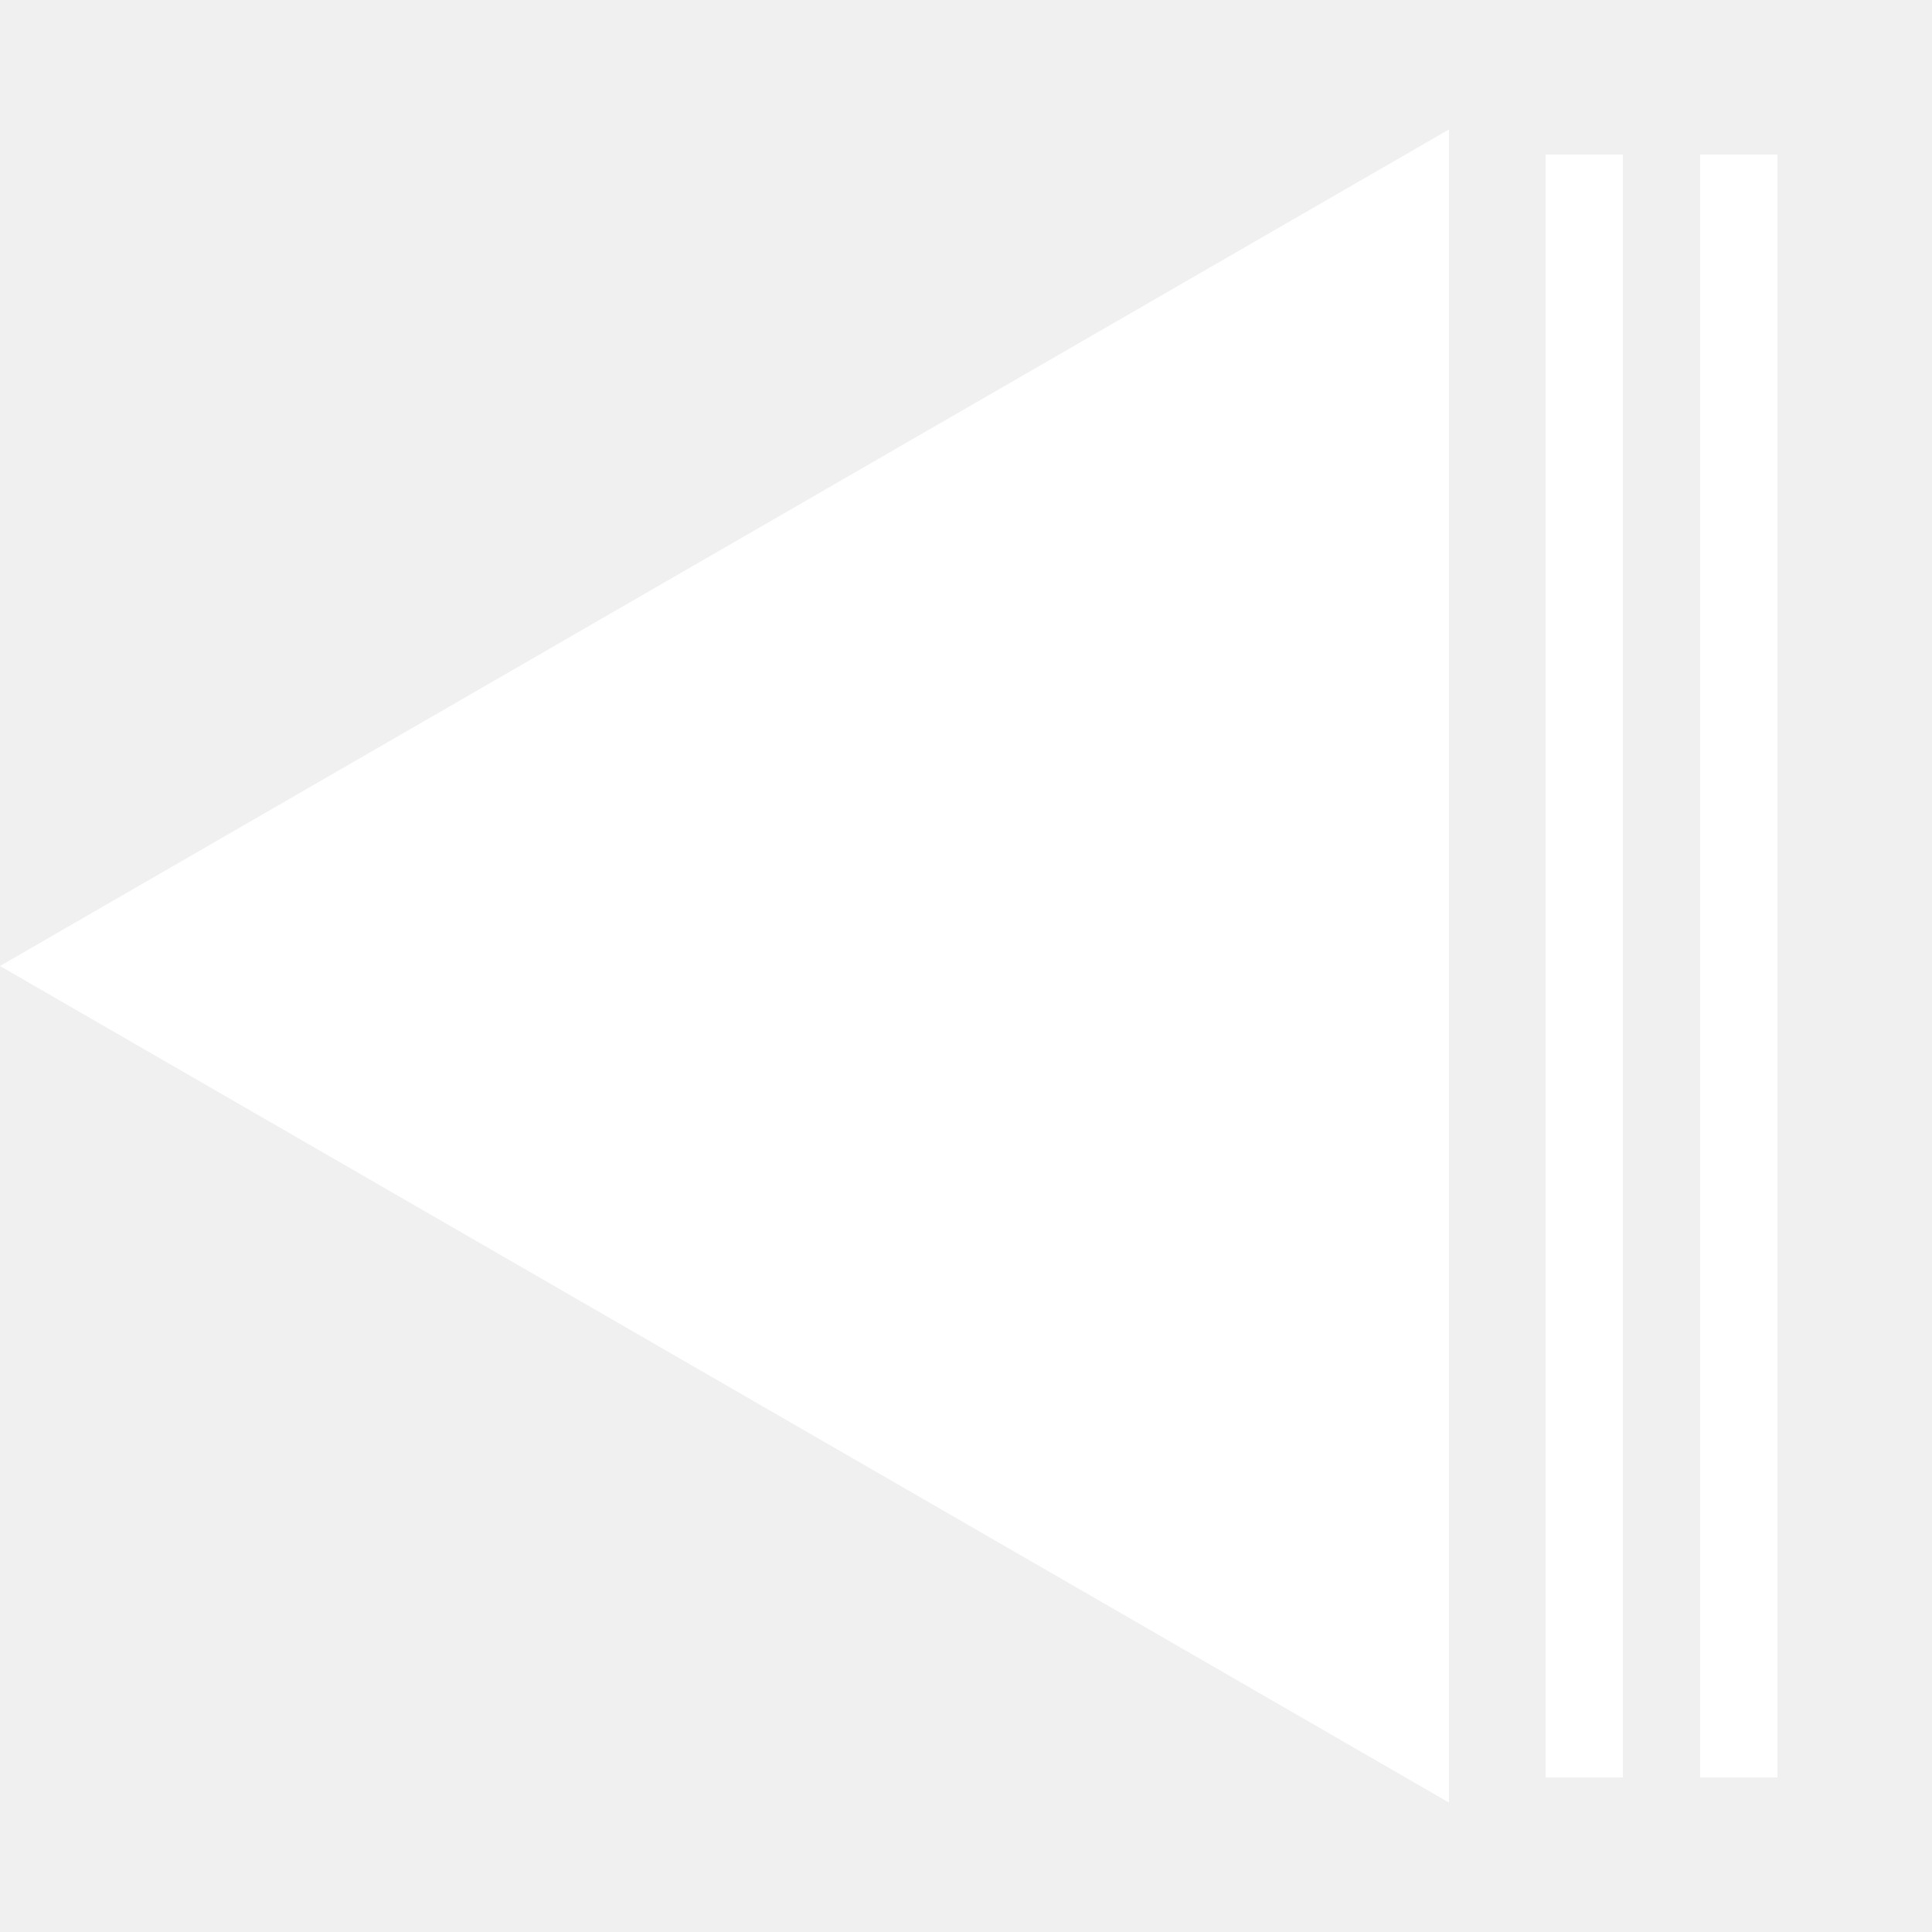
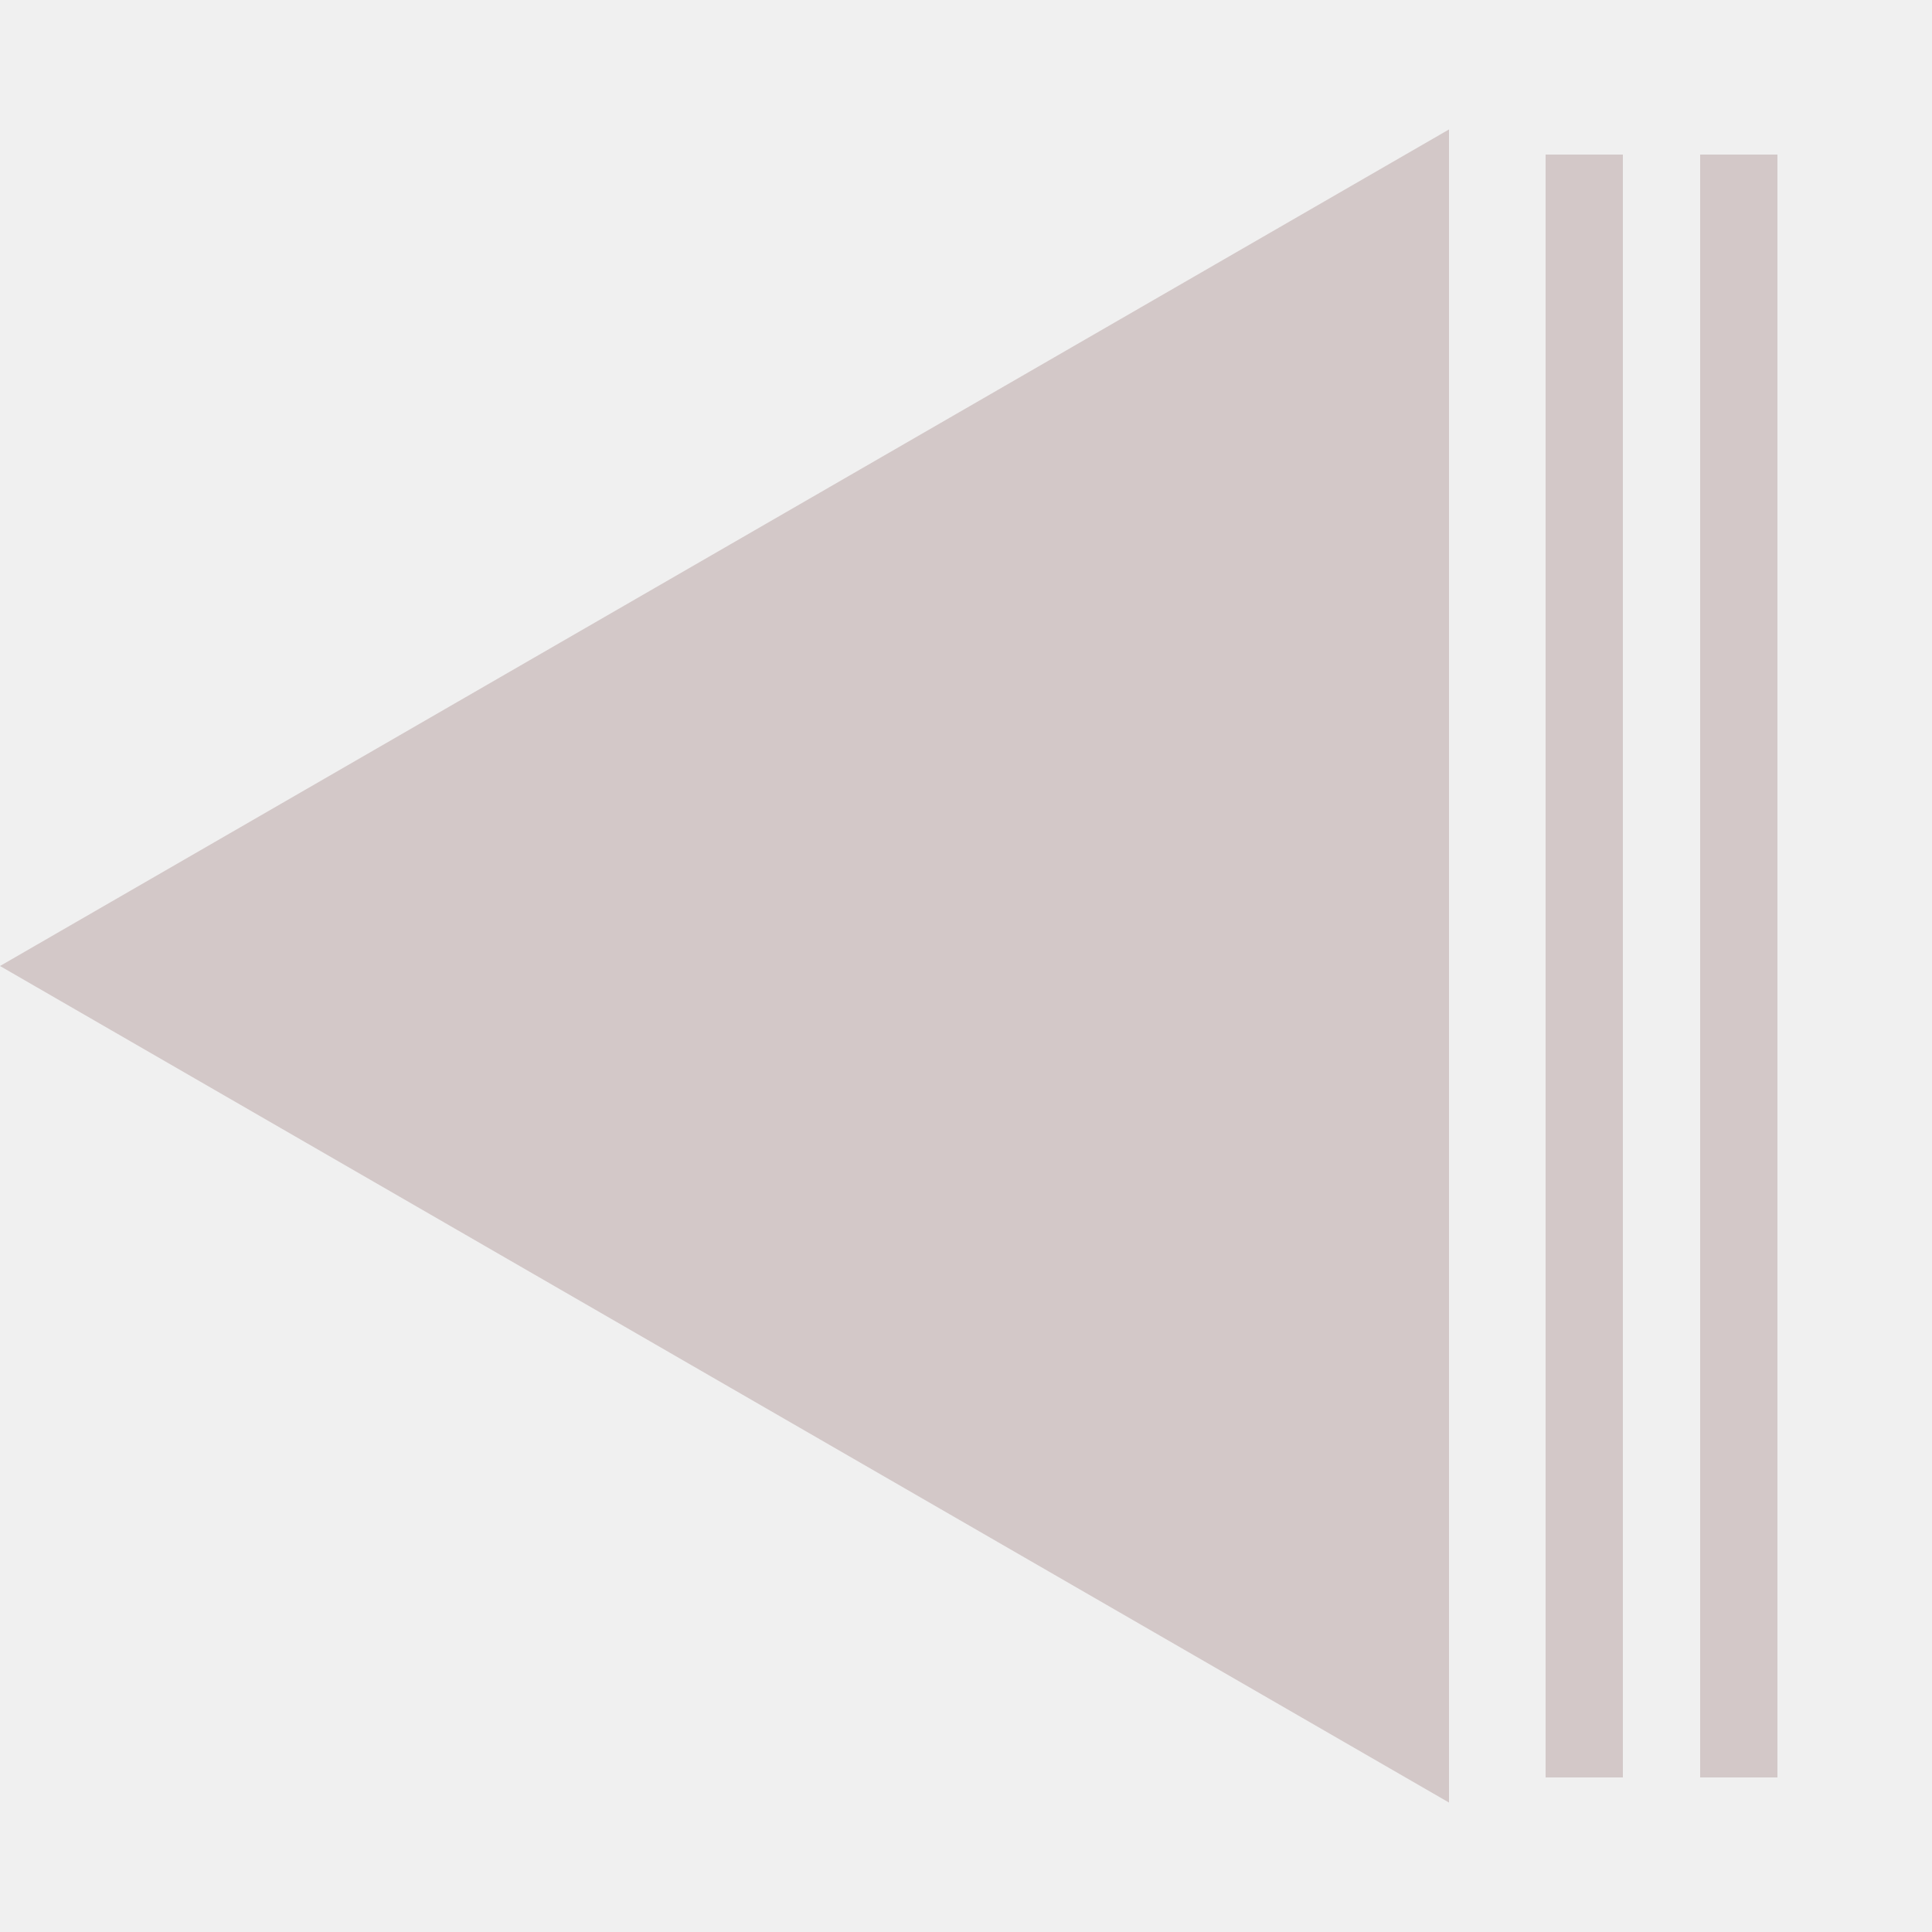
- <svg xmlns="http://www.w3.org/2000/svg" width="25" height="25" viewBox="0 0 25 25" fill="none">
-   <rect x="21" y="23" width="1" height="21" transform="rotate(180 21 23)" fill="white" />
-   <rect x="23" y="23" width="1" height="21" transform="rotate(180 23 23)" fill="white" />
-   <path d="M-1.24185e-06 12.5L18.75 1.675L18.75 23.325L-1.24185e-06 12.5Z" fill="white" />
+ <svg xmlns="http://www.w3.org/2000/svg" width="25" height="25" viewBox="0 0 25 25" fill="#d3c8c8">
+   <rect x="21" y="23" width="1" height="21" transform="rotate(180 21 23)" fill="#d3c8c8" />
+   <rect x="23" y="23" width="1" height="21" transform="rotate(180 23 23)" fill="#d3c8c8" />
+   <path d="M-1.24185e-06 12.5L18.75 1.675L18.75 23.325L-1.24185e-06 12.5Z" fill="#d3c8c8" />
</svg>
